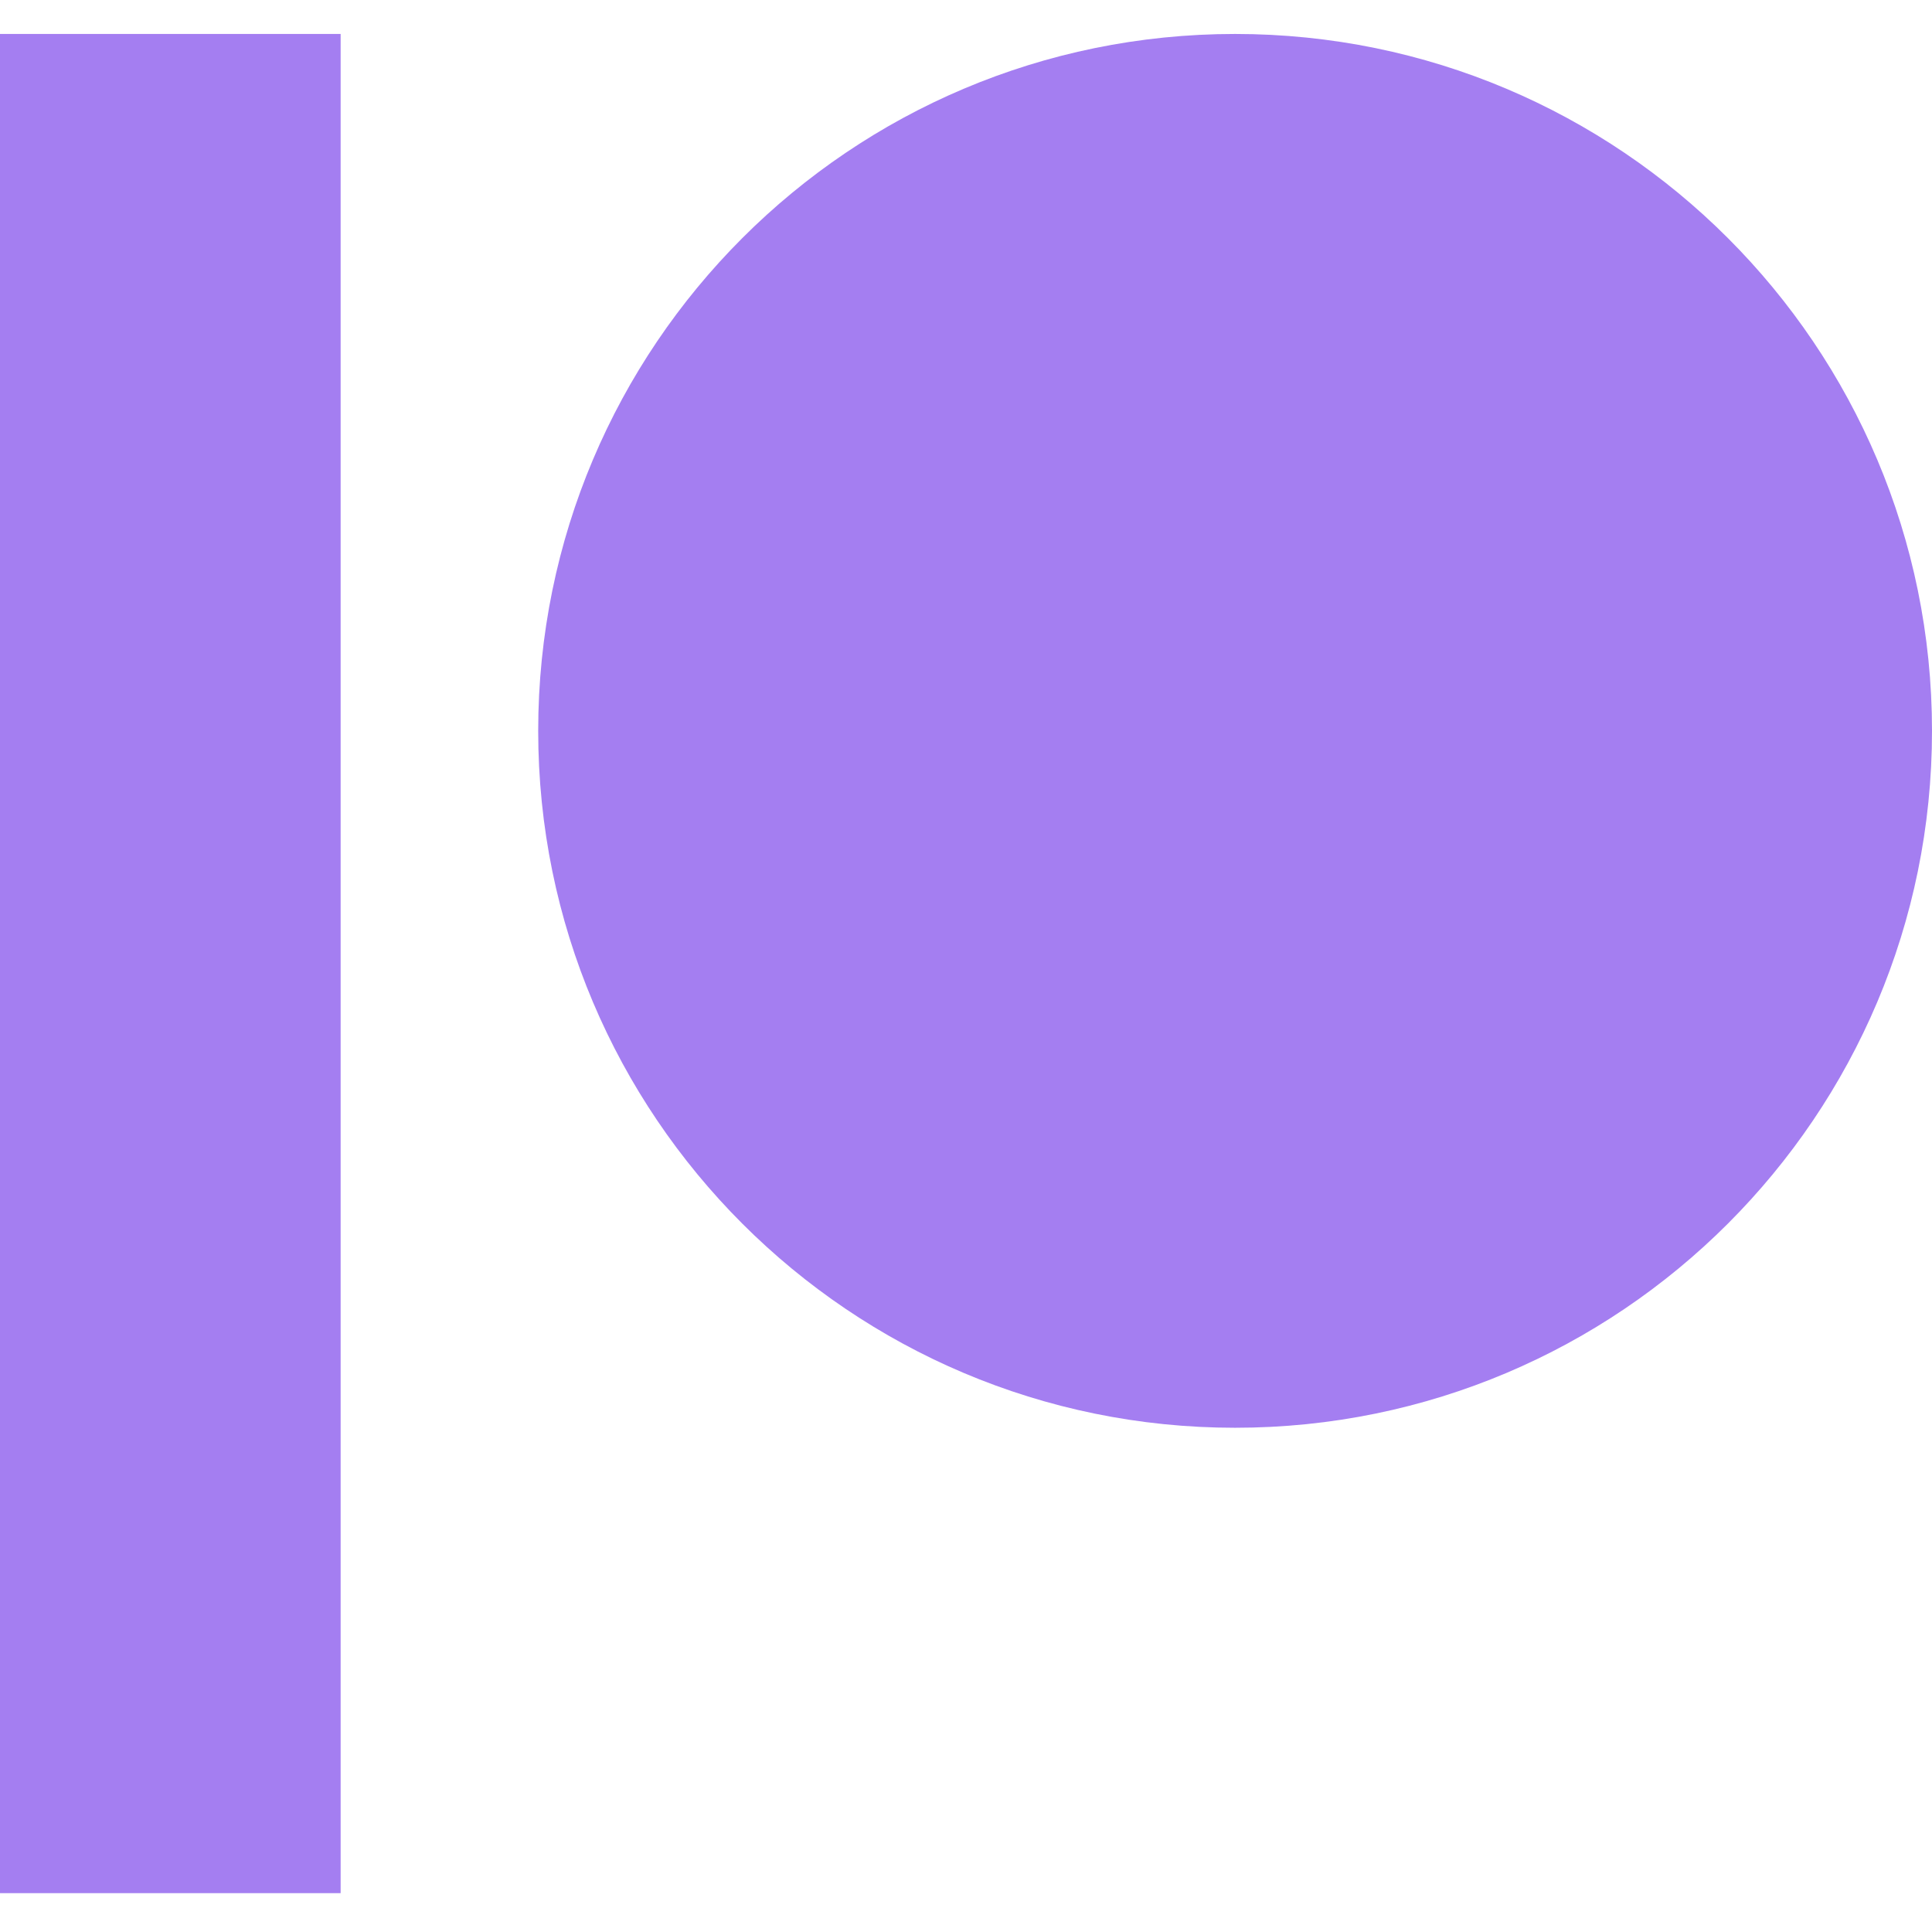
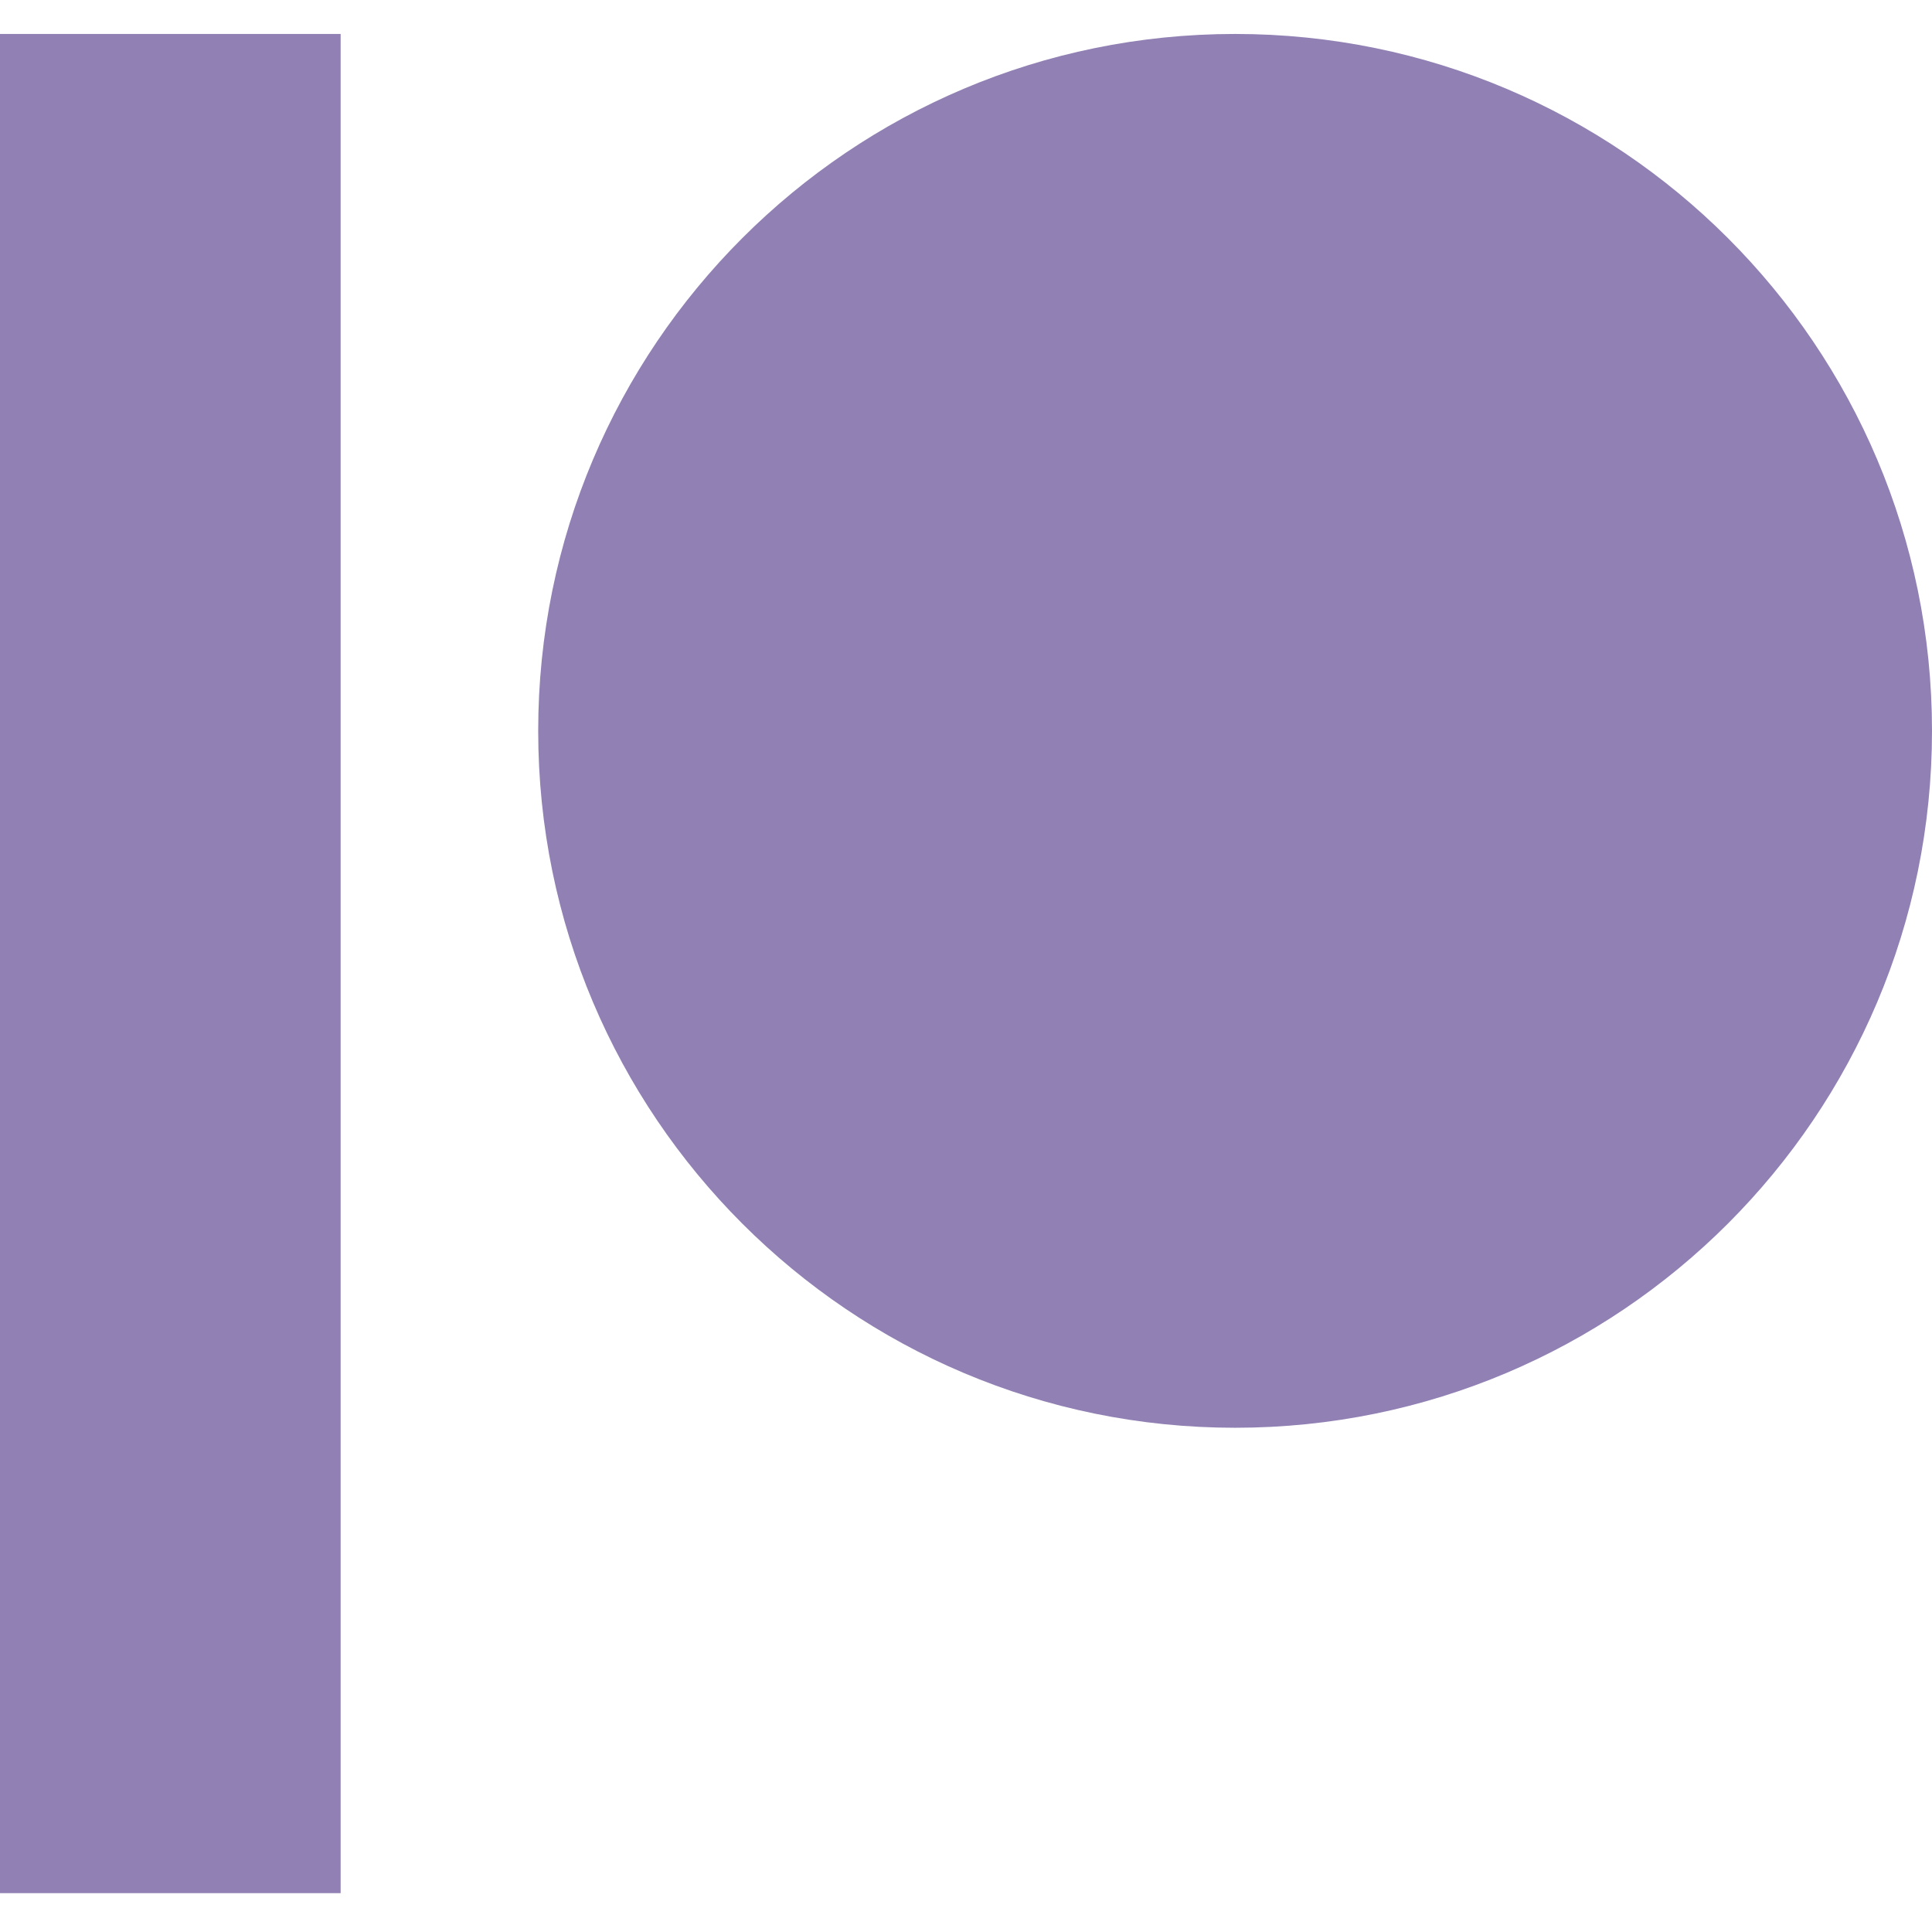
<svg xmlns="http://www.w3.org/2000/svg" width="64px" height="64px" viewBox="0 -4.5 256 256" version="1.1" preserveAspectRatio="xMidYMid">
  <g>
-     <path d="M45.136,0 L45.136,246.35 L0,246.35 L0,0 L45.136,0 Z M163.657,0 C214.657,0 256,41.343 256,92.343 C256,143.342 214.657,184.686 163.657,184.686 C112.658,184.686 71.314,143.342 71.314,92.343 C71.314,41.343 112.658,0 163.657,0 Z" fill="#a47ef1">
+     <path d="M45.136,0 L45.136,246.35 L0,246.35 L0,0 L45.136,0 Z M163.657,0 C214.657,0 256,41.343 256,92.343 C256,143.342 214.657,184.686 163.657,184.686 C112.658,184.686 71.314,143.342 71.314,92.343 C71.314,41.343 112.658,0 163.657,0 Z" fill="#9180b3">

</path>
  </g>
</svg>
